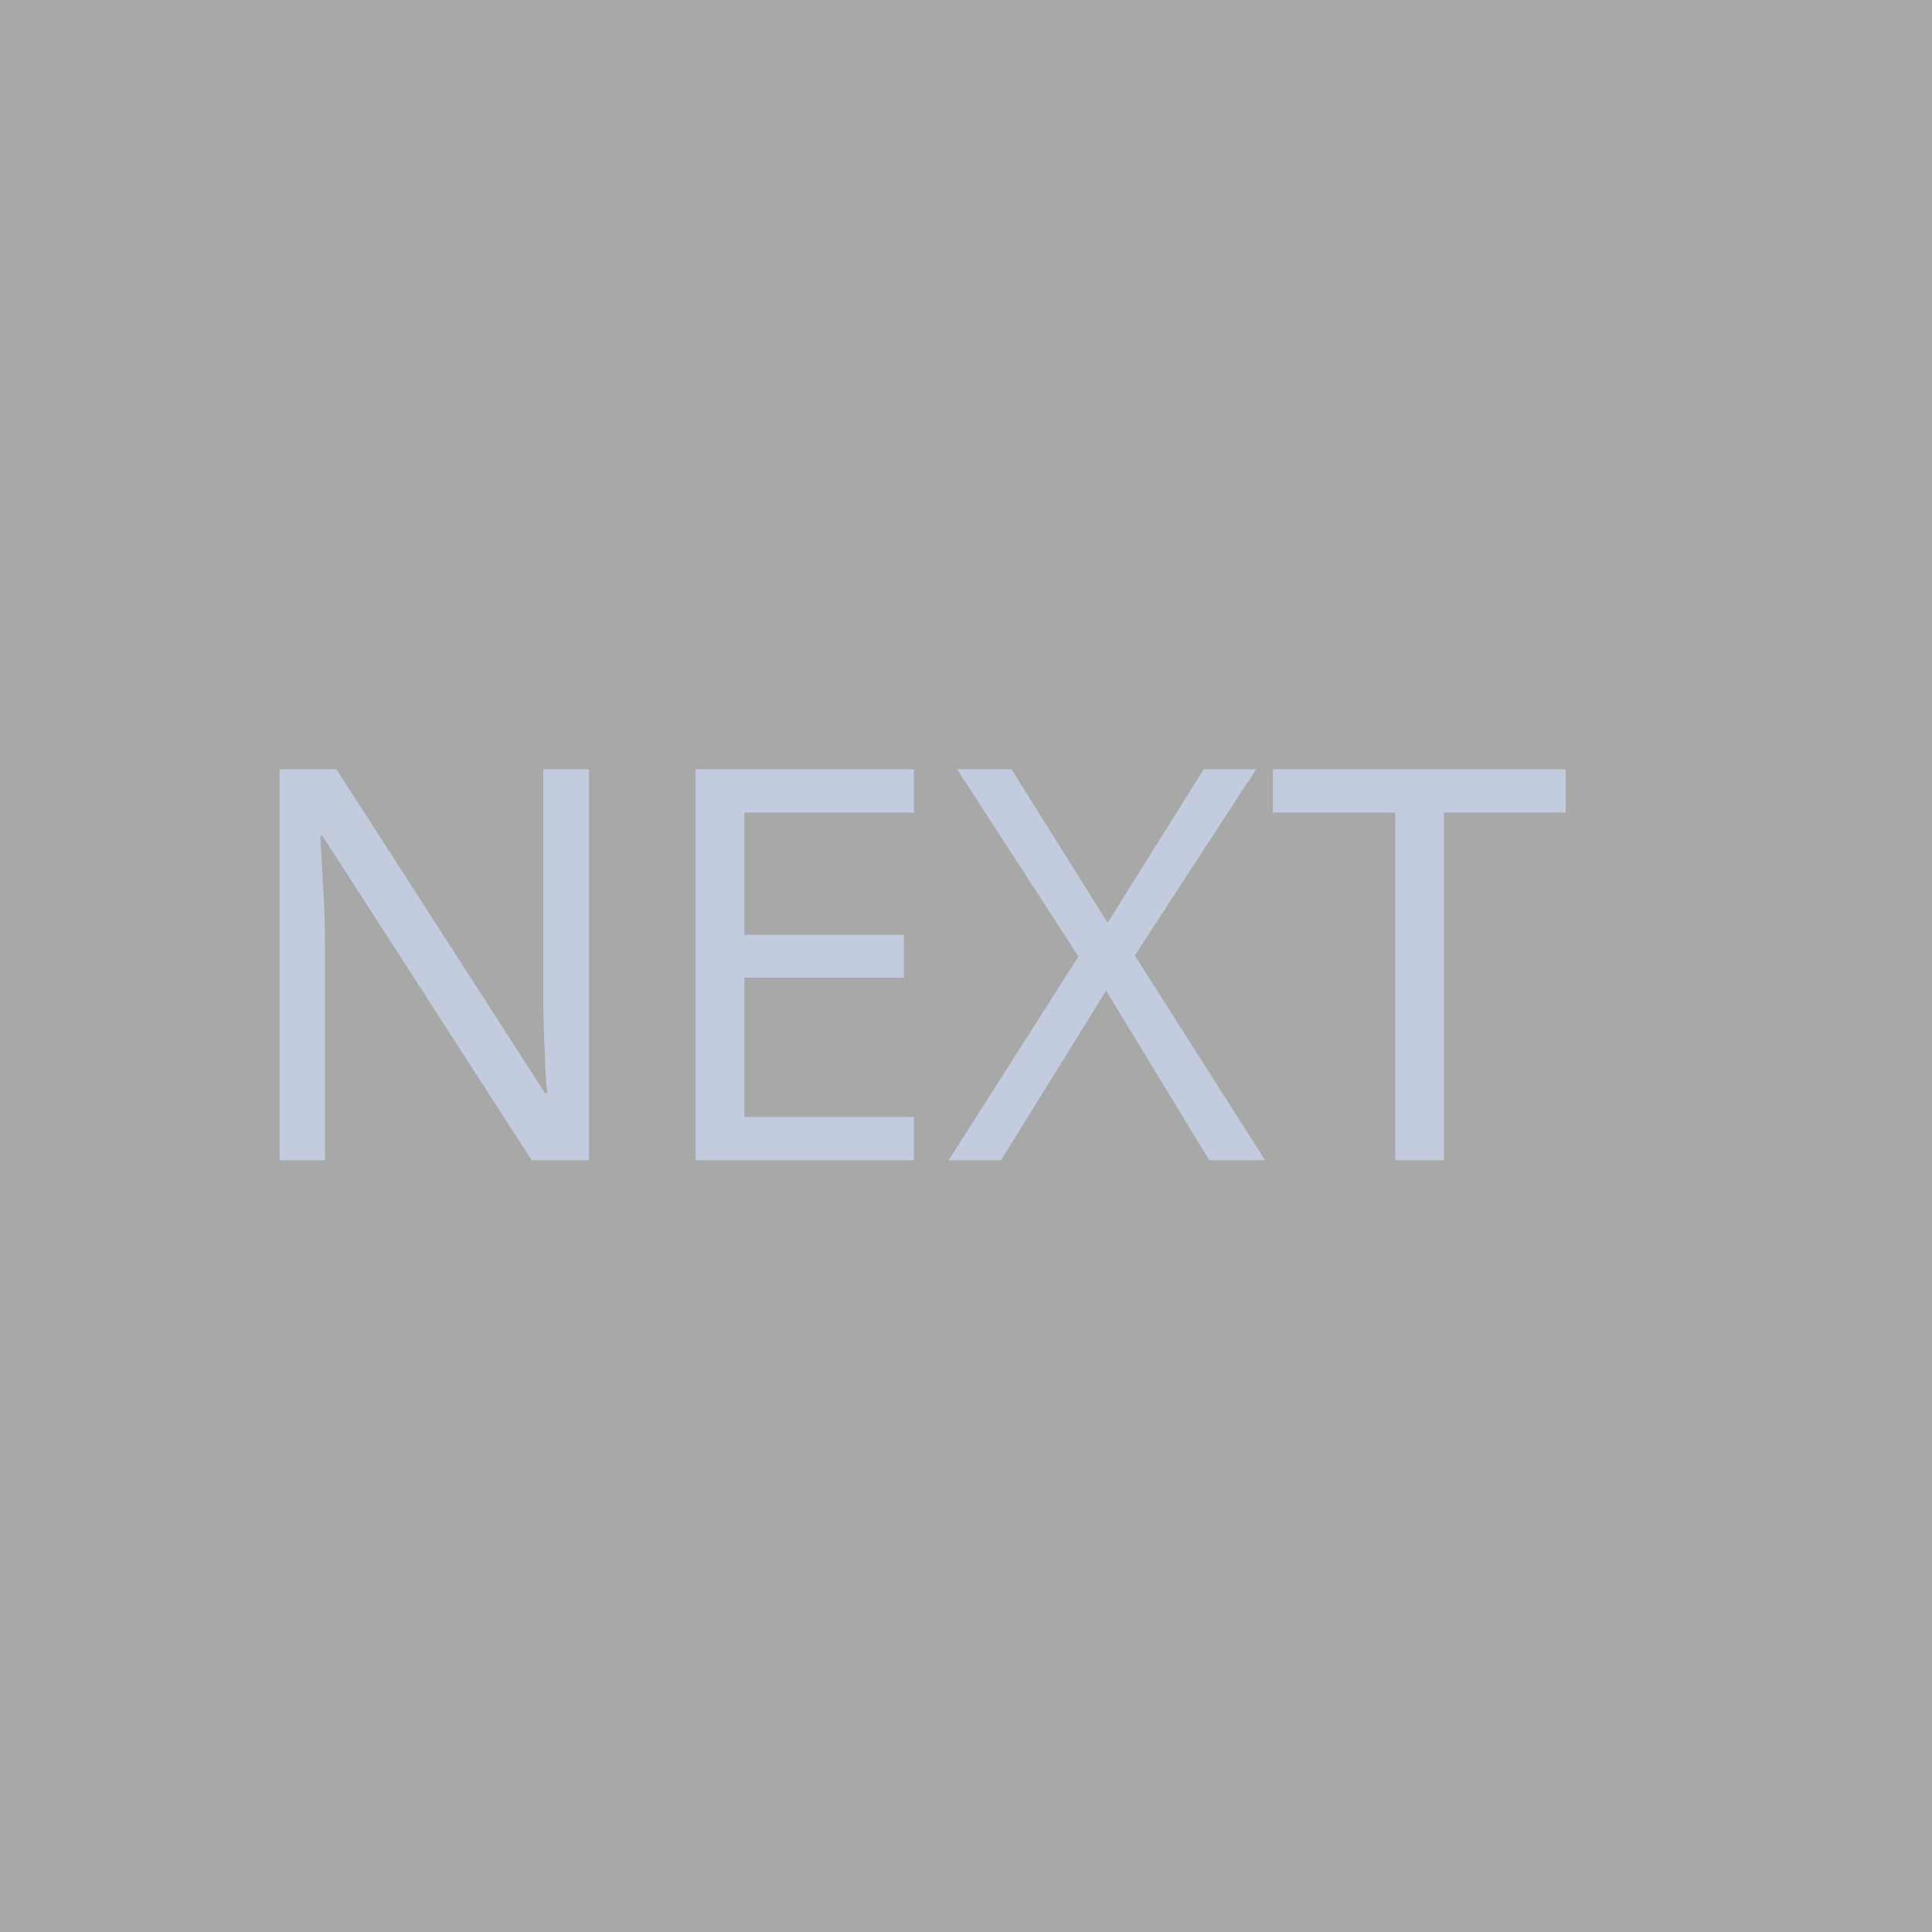
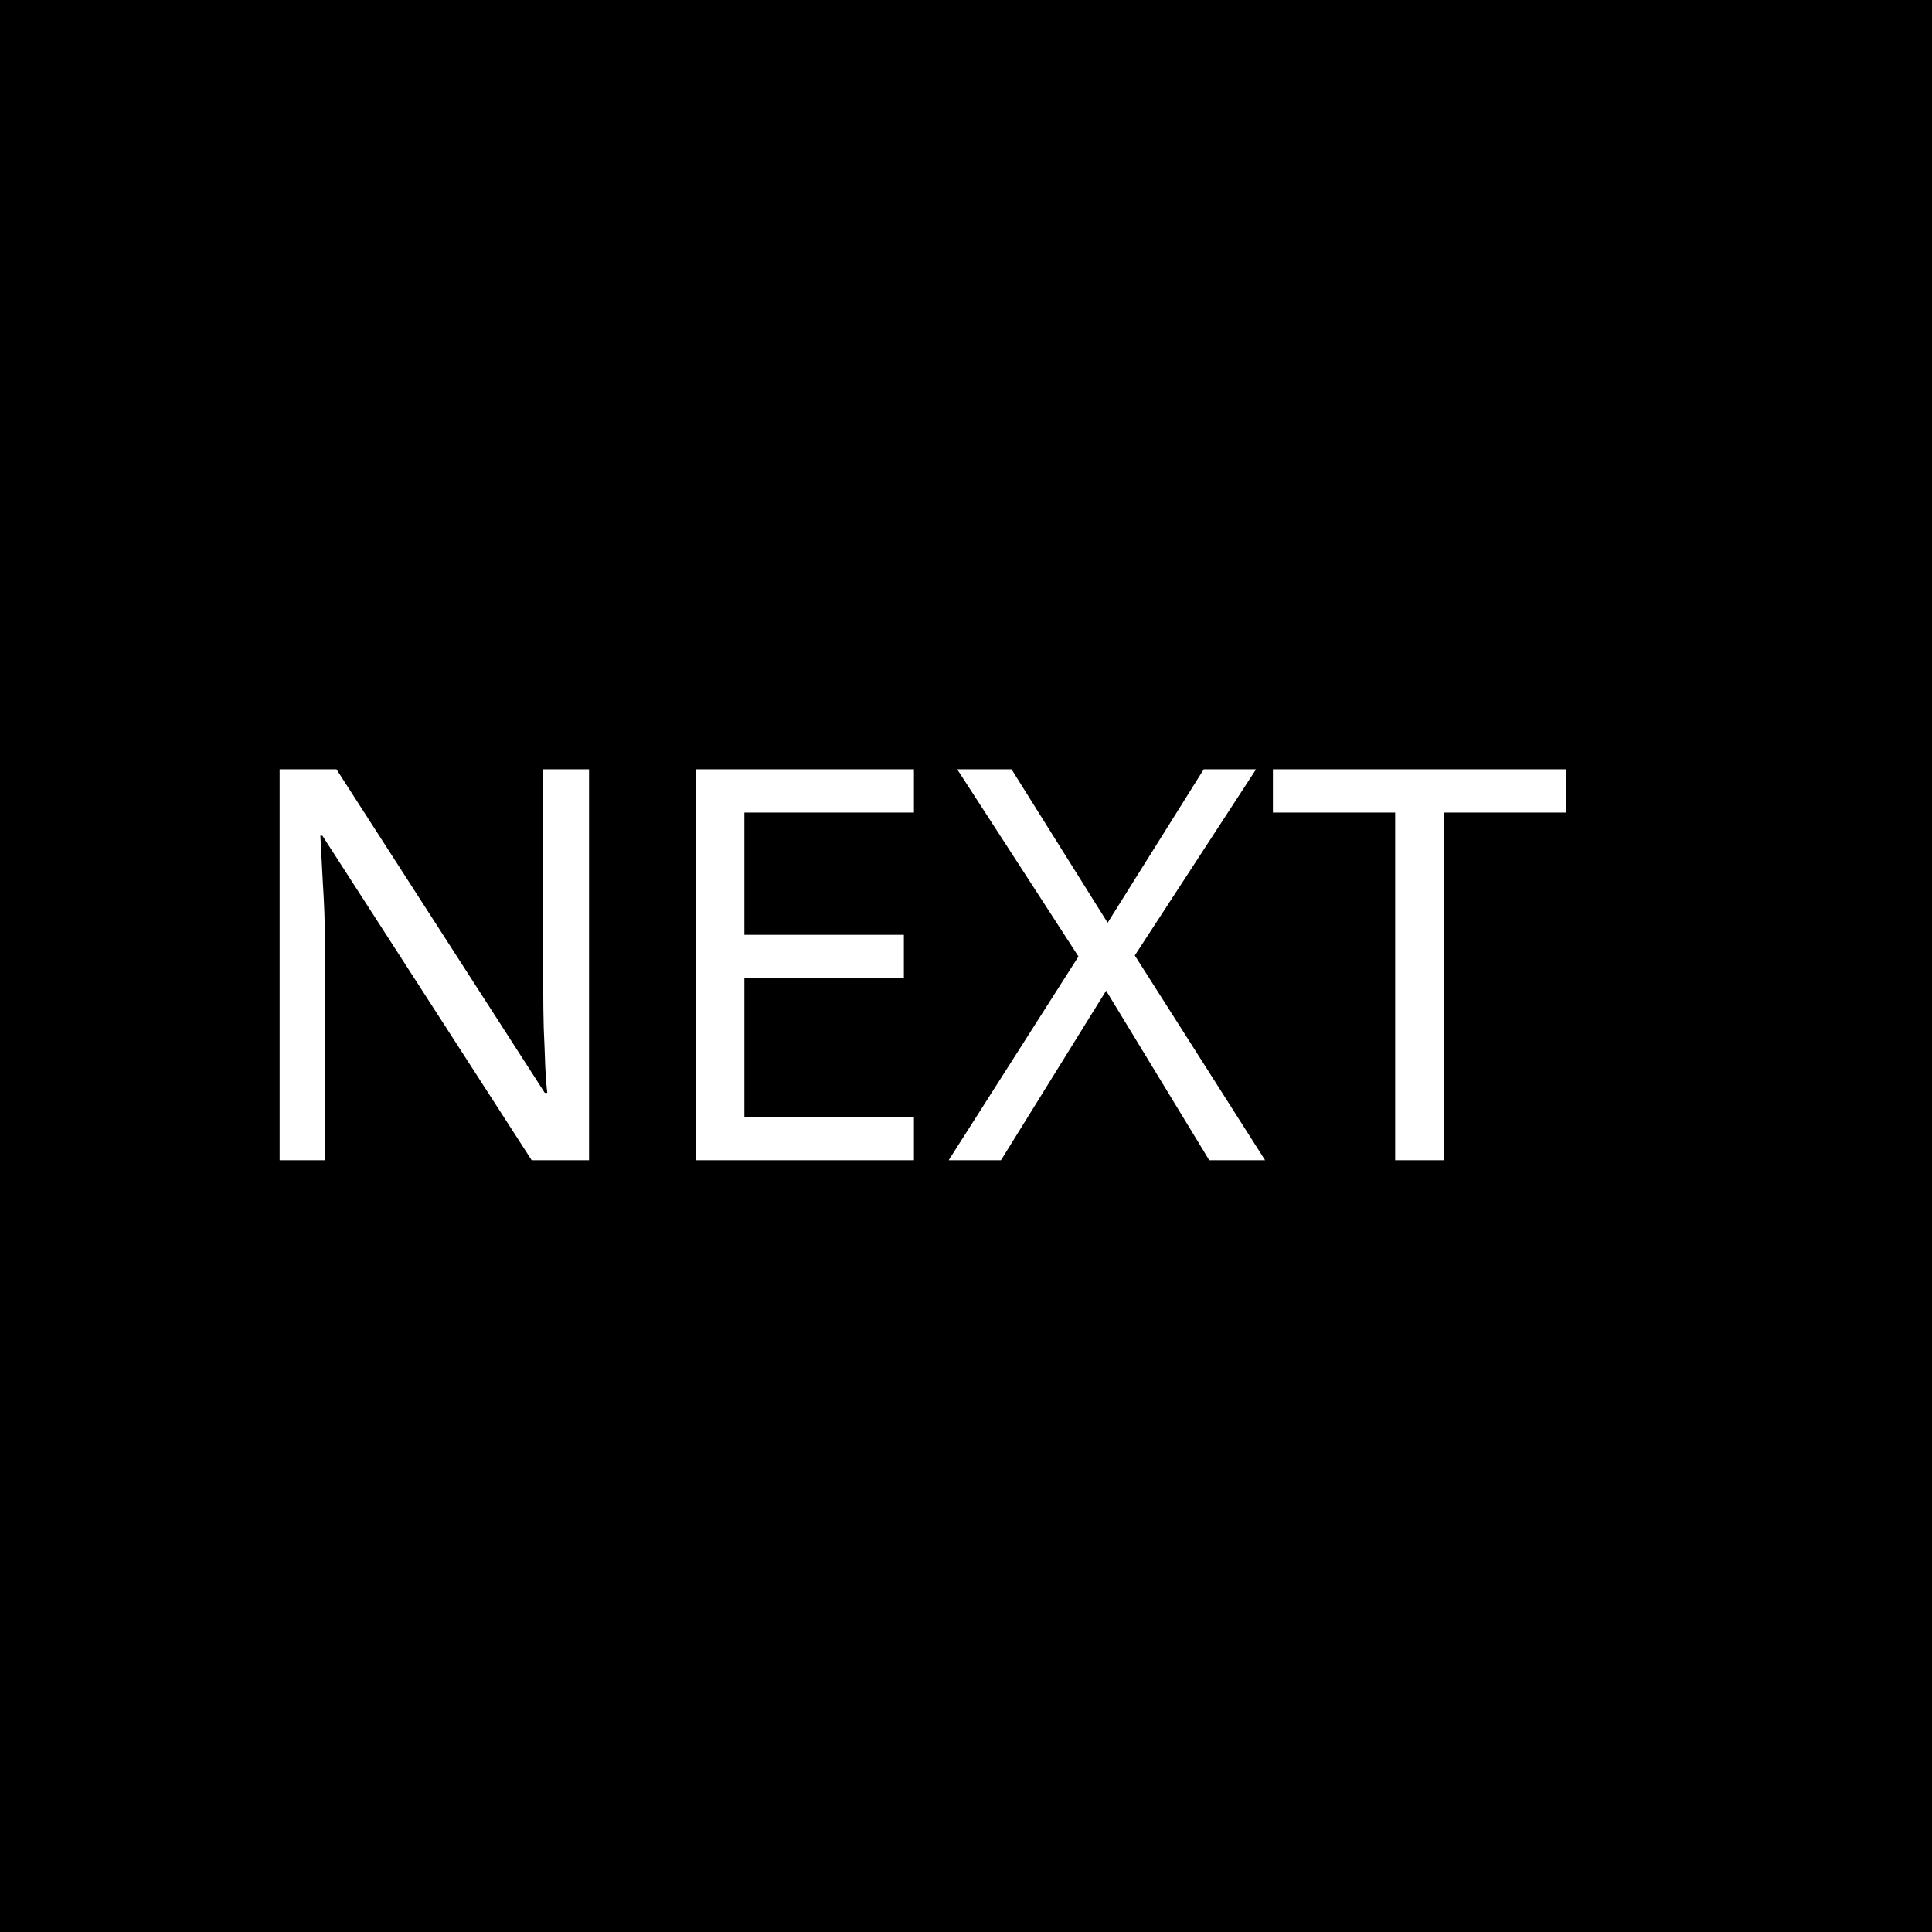
<svg xmlns="http://www.w3.org/2000/svg" width="60" height="60" id="svg4113" version="1.1">
  <defs id="defs4115">
    <clipPath clipPathUnits="userSpaceOnUse" id="clipPath10879-9-7-23-9-7">
      <rect style="color:#000000;fill:#000000;fill-opacity:1;fill-rule:nonzero;stroke:none;stroke-width:2;marker:none;visibility:visible;display:inline;overflow:visible;enable-background:accumulate" id="rect10881-6-3-1-0-0" width="70.711" height="70.711" x="2221.382" y="1102.02" transform="matrix(0.7071068,-0.7071068,0.7071068,0.7071068,0,0)" />
    </clipPath>
  </defs>
  <g id="layer1" transform="translate(0,-992.3622)">
-     <rect style="opacity:0.3;color:#000000;fill:#000000;fill-opacity:1;fill-rule:nonzero;stroke:none;stroke-width:1;marker:none;visibility:visible;display:inline;overflow:visible;enable-background:accumulate" id="rect3100-9-8-9-2-8-7-5-9" width="60" height="60" x="0" y="992.362" />
-     <text xml:space="preserve" style="font-size:40px;font-style:normal;font-weight:normal;line-height:125%;letter-spacing:0px;word-spacing:0px;fill:#c3cbde;fill-opacity:1;stroke:none;font-family:Sans" x="7.028" y="1028.397" id="text4291">
-       <tspan id="tspan4293" x="7.028" y="1028.397" style="font-size:17px;fill:#c3cbde;fill-opacity:1;font-family:raleway;-inkscape-font-specification:raleway">NEXT</tspan>
+     <rect style="opacity:1;color:#000000;fill:#000000;fill-opacity:1;fill-rule:nonzero;stroke:none;stroke-width:1;marker:none;visibility:visible;display:inline;overflow:visible;enable-background:accumulate" id="rect3100-9-8-9-2-8-7-5-9" width="60" height="60" x="0" y="992.362" />
+     <text xml:space="preserve" style="font-size:40px;font-style:normal;font-weight:normal;line-height:125%;letter-spacing:0px;word-spacing:0px;fill:#ffffff;fill-opacity:1;stroke:none;font-family:Sans;opacity:1" x="7.028" y="1028.397" id="text4291">
+       <tspan id="tspan4293" x="7.028" y="1028.397" style="font-size:17px;fill:#ffffff;fill-opacity:1;font-family:raleway;-inkscape-font-specification:raleway">NEXT</tspan>
    </text>
  </g>
</svg>
